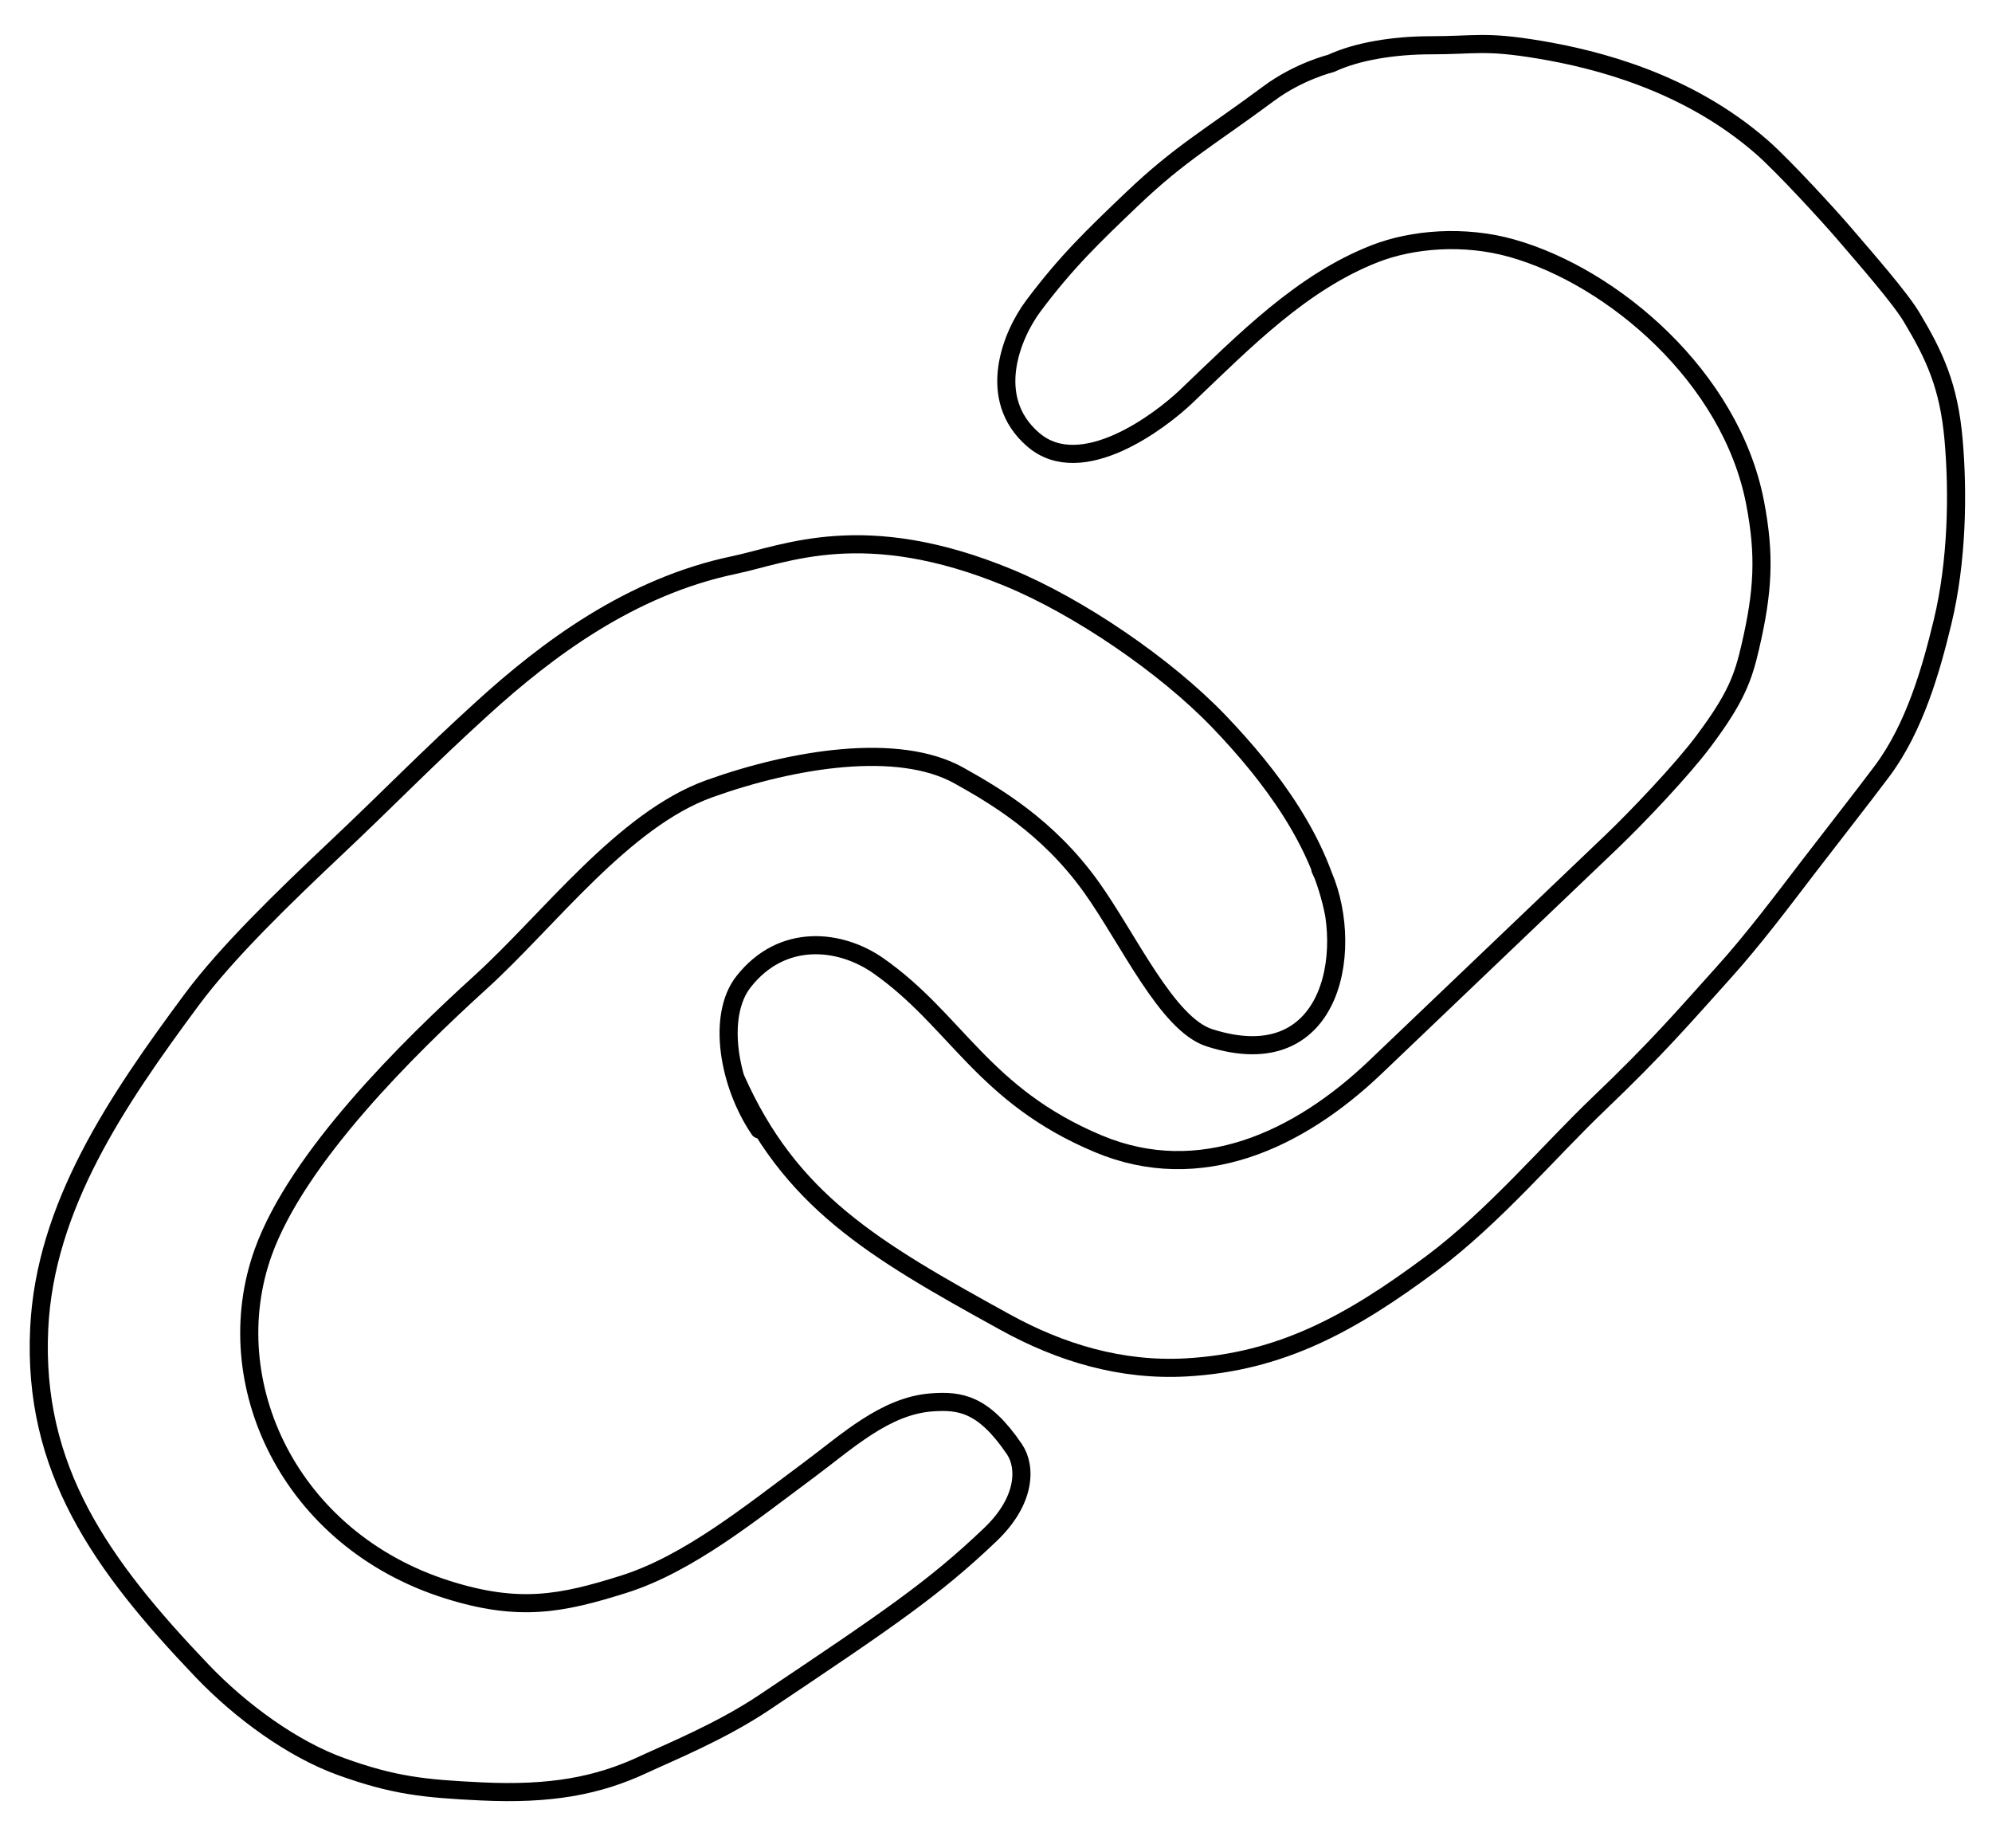
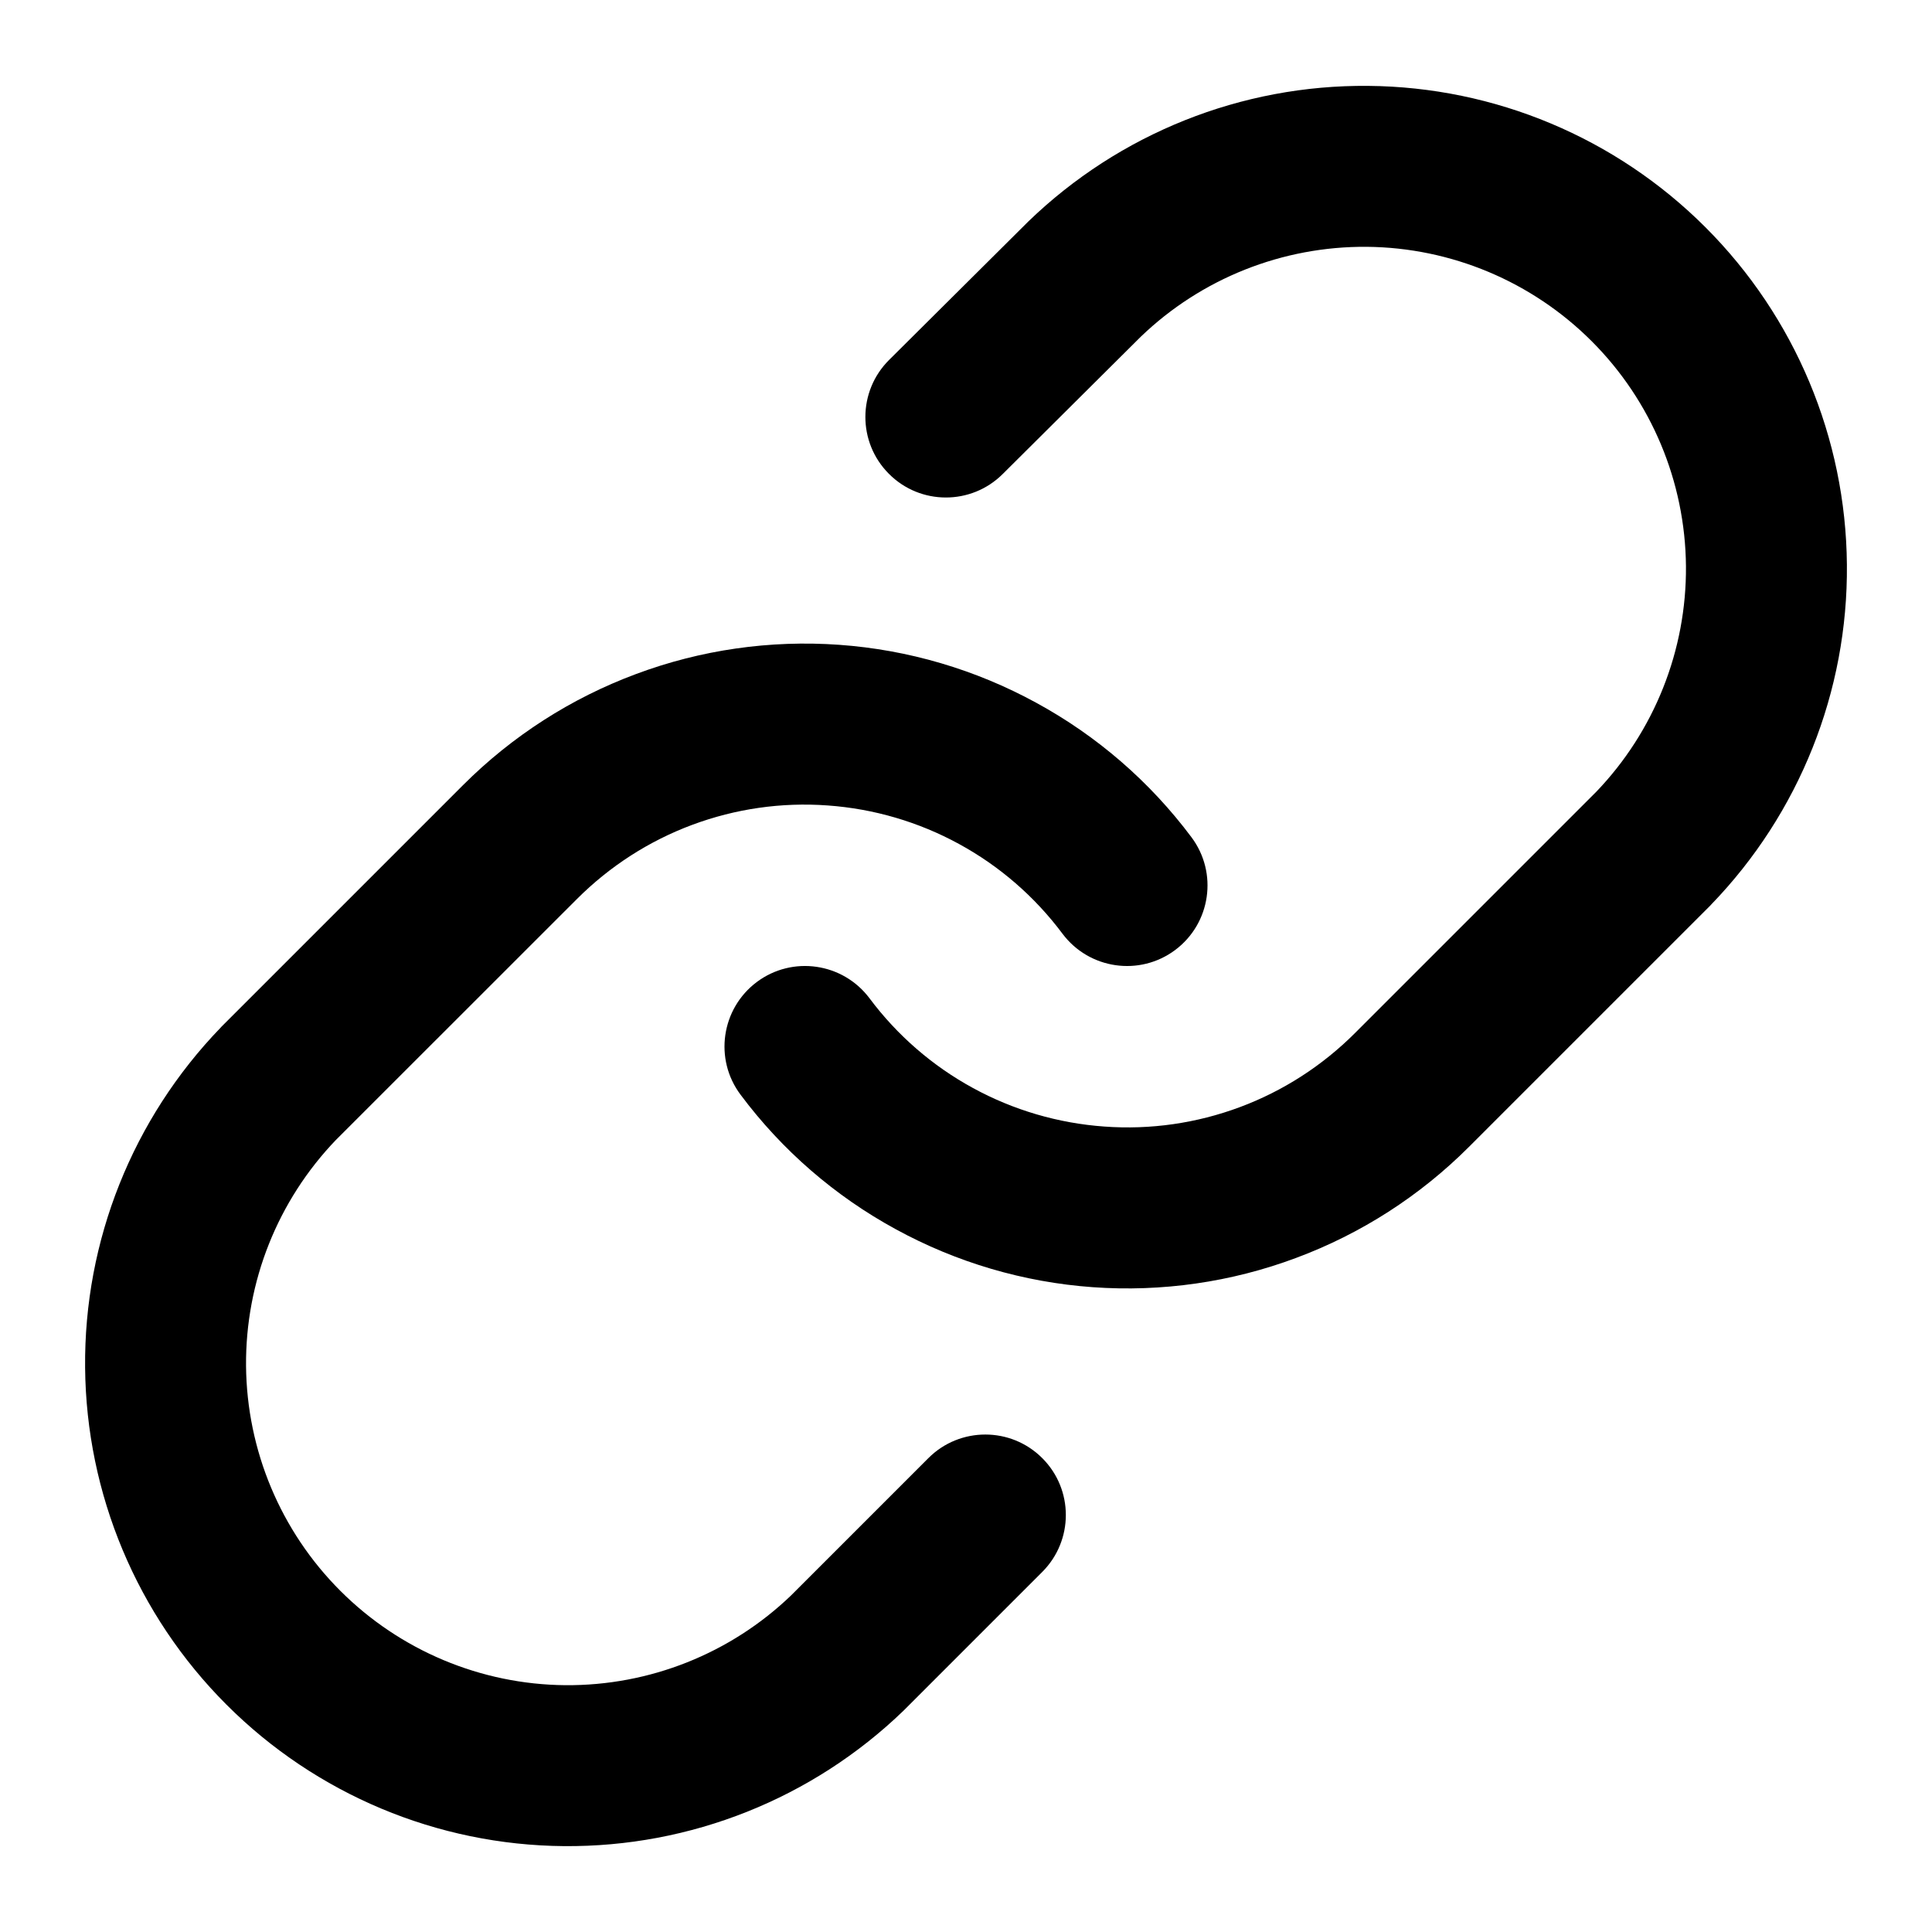
- <svg xmlns="http://www.w3.org/2000/svg" width="110" height="102" viewBox="0 0 110 102" fill="none">
-   <path d="M73.674 50.5C72.909 46.5 70.212 42.859 67.312 39.836C64.347 36.744 59.555 33.497 55.719 31.91C47.716 28.598 43.379 30.603 40.523 31.201C34.796 32.401 30.203 35.865 26.639 39.104C23.508 41.949 21.575 43.972 18.525 46.849C15.722 49.495 12.534 52.569 10.589 55.192C6.431 60.799 2.488 66.613 2.165 73.35C1.794 81.106 5.55 86.38 11.153 92.249C13.315 94.514 16.176 96.581 18.826 97.537C21.735 98.587 23.422 98.761 26.567 98.911C30.383 99.094 32.989 98.615 35.525 97.431C36.98 96.752 39.799 95.611 42.207 93.998C49.075 89.398 51.576 87.702 54.689 84.73C56.654 82.854 56.678 80.989 56.013 80.01C54.303 77.495 53.016 77.323 51.475 77.429C48.881 77.609 46.767 79.607 44.669 81.162C41.431 83.562 38.019 86.346 34.436 87.475C31 88.557 28.665 89.018 24.711 87.772C15.963 85.015 11.96 76.311 14.534 69.146C16.424 63.885 22.552 57.851 26.551 54.218C30.318 50.794 34.431 45.247 39.176 43.547C43.812 41.887 49.621 40.95 52.965 42.827C54.862 43.892 57.847 45.598 60.269 48.988C62.324 51.865 64.448 56.549 66.78 57.298C73.822 59.561 74.878 51.977 72.909 47.991" stroke="black" stroke-linecap="round" stroke-linejoin="round" />
-   <path d="M40.608 59.518C43.607 66.296 48.175 68.963 55.502 73C58.564 74.688 61.903 75.701 65.502 75.5C70.753 75.208 74.639 73.046 79.045 69.763C82.487 67.198 85.602 63.503 88.275 60.952C91.53 57.844 93.01 56.106 95.178 53.7C96.822 51.877 98.417 49.751 99.912 47.798C101.034 46.333 102.773 44.12 103.923 42.586C105.748 40.153 106.655 36.889 107.269 34.347C108.076 31.007 108.138 27.244 107.879 24.283C107.619 21.321 106.833 19.634 105.56 17.51C104.908 16.424 103.083 14.344 101.779 12.824C101.036 11.957 98.483 9.162 97.291 8.122C93.145 4.505 88.109 3.261 85.001 2.741C81.971 2.235 81.5 2.5 79 2.5C77.001 2.5 74.932 2.826 73.502 3.5C73.502 3.5 71.721 3.933 70.064 5.164C66.829 7.568 65.182 8.442 62.502 11C60.363 13.043 58.887 14.455 57.063 16.891C55.884 18.466 54.393 21.993 57.063 24.283C59.734 26.572 64.11 23.22 65.502 21.891C68.757 18.784 71.902 15.568 75.941 13.999C77.979 13.207 80.837 12.954 83.503 13.71C89.073 15.287 95.587 20.82 96.919 27.763C97.478 30.673 97.361 32.658 96.657 35.699C96.262 37.404 95.884 38.51 94.059 40.943C92.864 42.537 90.377 45.15 88.98 46.484C84.06 51.18 81.385 53.734 75.96 58.913C71.709 62.972 66.257 65.5 60.655 63.155C54.28 60.487 52.81 56.341 48.505 53.325C46.416 51.861 43.193 51.48 41.055 54.21C39.588 56.084 40.218 59.85 41.927 62.364" stroke="black" stroke-linecap="round" stroke-linejoin="round" />
+ <svg xmlns="http://www.w3.org/2000/svg" width="20" height="20" viewBox="0 0 20 20" fill="none">
+   <path fill-rule="evenodd" clip-rule="evenodd" d="M10.646 2.292C11.589 1.381 12.852 0.877 14.163 0.889C15.474 0.9 16.728 1.426 17.655 2.353C18.582 3.28 19.108 4.534 19.119 5.845C19.131 7.156 18.627 8.419 17.716 9.362L17.706 9.373L15.206 11.873C14.699 12.38 14.089 12.772 13.417 13.022C12.746 13.273 12.028 13.376 11.313 13.325C10.598 13.274 9.902 13.069 9.273 12.725C8.643 12.382 8.095 11.907 7.666 11.332C7.39 10.964 7.466 10.442 7.834 10.166C8.203 9.89 8.725 9.966 9.001 10.334C9.287 10.717 9.652 11.034 10.072 11.263C10.491 11.492 10.955 11.628 11.432 11.662C11.909 11.697 12.387 11.628 12.835 11.461C13.283 11.294 13.689 11.032 14.027 10.694L16.522 8.199C17.126 7.571 17.46 6.731 17.453 5.86C17.445 4.986 17.095 4.15 16.477 3.532C15.859 2.914 15.023 2.563 14.149 2.555C13.277 2.548 12.436 2.882 11.808 3.487L10.379 4.908C10.053 5.232 9.525 5.231 9.201 4.904C8.876 4.578 8.878 4.05 9.204 3.726L10.637 2.301L10.646 2.292Z" fill="black" />
+   <path fill-rule="evenodd" clip-rule="evenodd" d="M6.583 6.978C7.254 6.727 7.972 6.624 8.687 6.675C9.402 6.726 10.098 6.931 10.727 7.275C11.357 7.618 11.905 8.093 12.334 8.667C12.61 9.036 12.534 9.558 12.166 9.834C11.797 10.11 11.275 10.034 10.999 9.666C10.713 9.283 10.348 8.966 9.928 8.737C9.509 8.508 9.045 8.372 8.568 8.338C8.091 8.303 7.613 8.372 7.165 8.539C6.717 8.706 6.311 8.968 5.973 9.306L3.478 11.8C2.874 12.429 2.54 13.268 2.547 14.14C2.555 15.014 2.905 15.85 3.523 16.468C4.141 17.086 4.977 17.437 5.851 17.445C6.723 17.452 7.563 17.118 8.191 16.514L9.611 15.094C9.936 14.769 10.464 14.769 10.789 15.094C11.115 15.419 11.115 15.947 10.789 16.273L9.364 17.698L9.354 17.708C8.411 18.619 7.148 19.122 5.837 19.111C4.526 19.1 3.272 18.574 2.345 17.647C1.418 16.72 0.892 15.466 0.881 14.155C0.869 12.844 1.373 11.581 2.284 10.638L2.294 10.627L4.794 8.127C4.794 8.128 4.794 8.127 4.794 8.127C5.301 7.62 5.911 7.228 6.583 6.978Z" fill="black" />
</svg>
